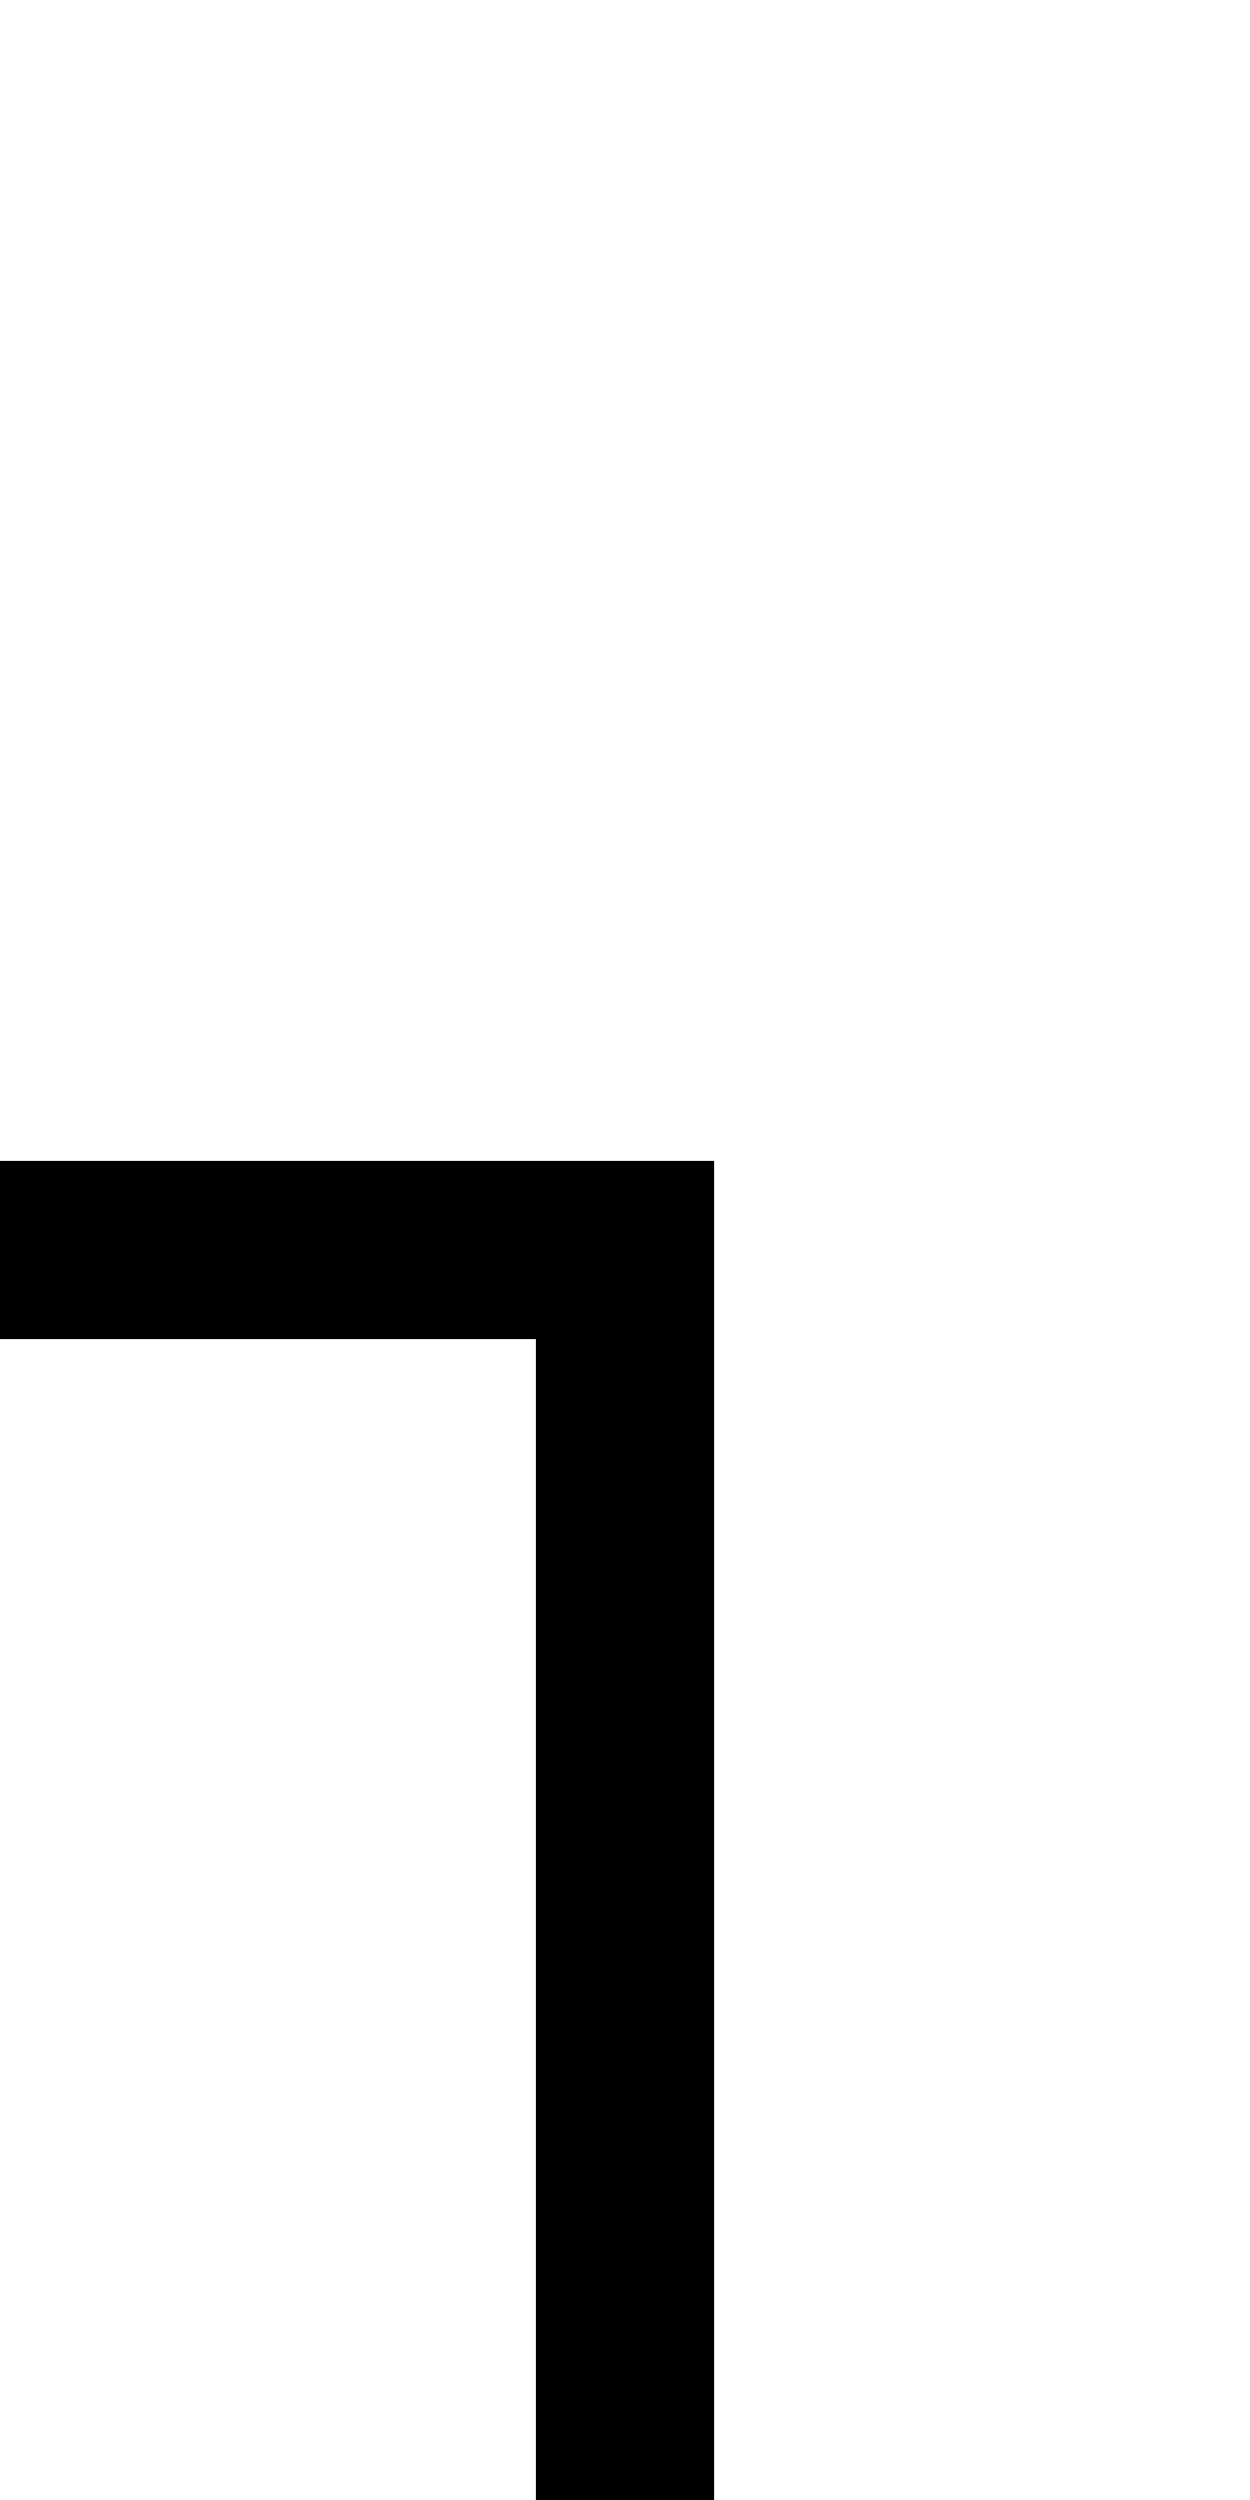
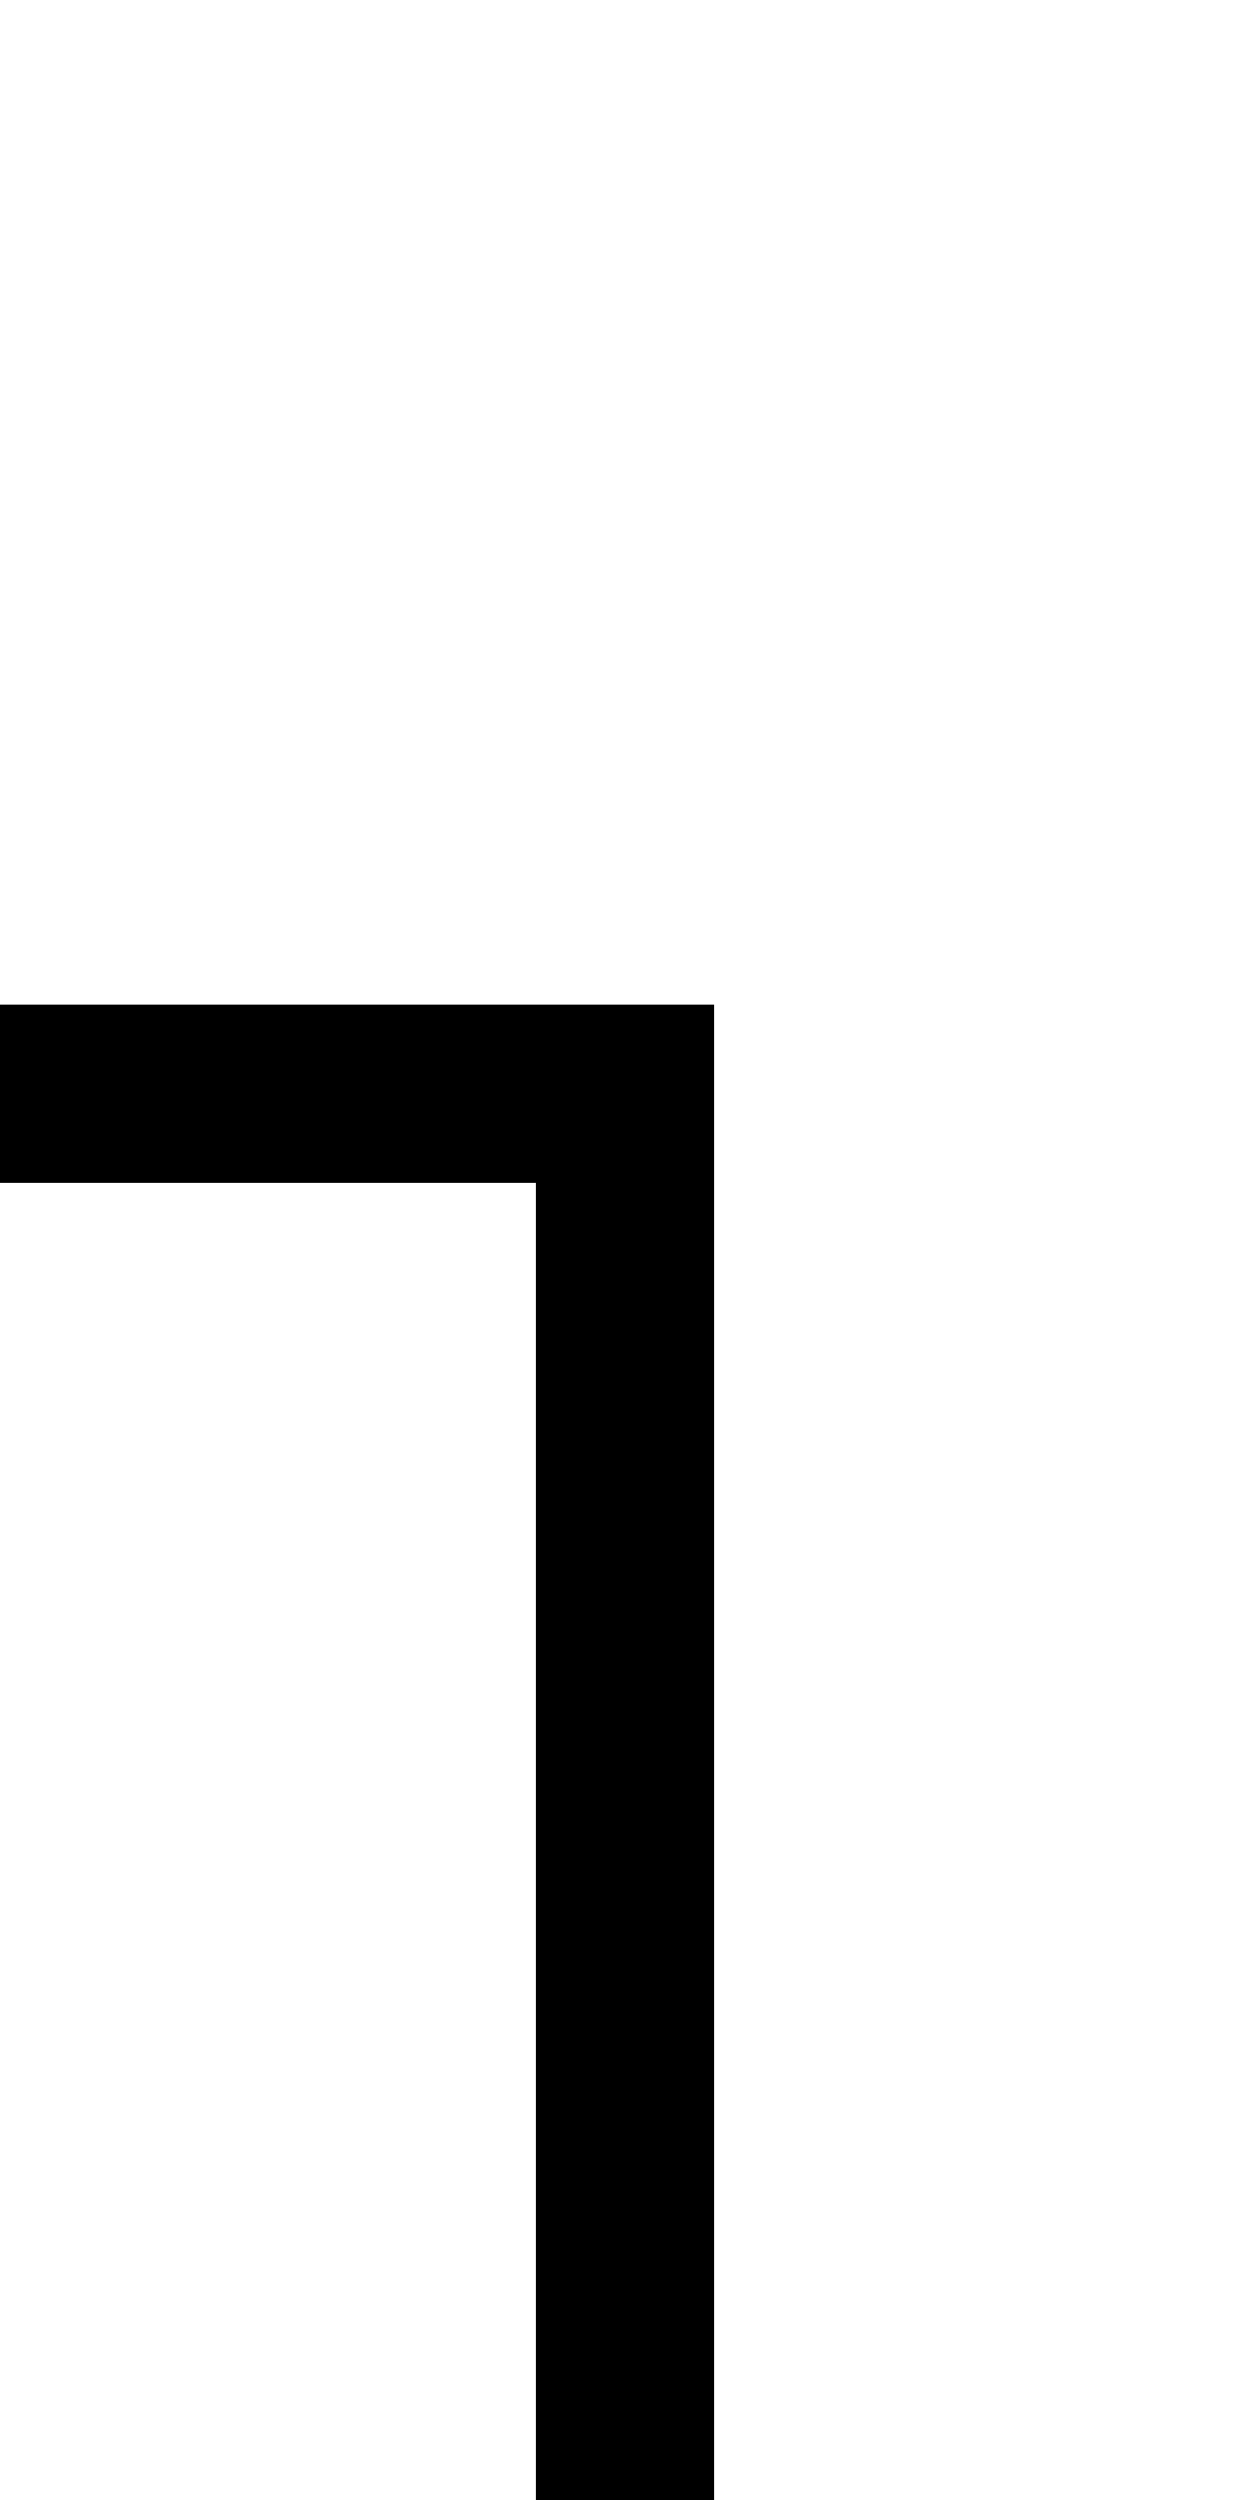
- <svg xmlns="http://www.w3.org/2000/svg" version="1.1" width="1024" height="2048" id="svg3355">
+ <svg xmlns="http://www.w3.org/2000/svg" id="svg3355" height="2048" width="1024" version="1.1">
  <defs id="defs3357" />
-   <g transform="matrix(0,0.8588235,-1,0,540.3622,572.2824)" id="layer1">
-     <path d="m 440.973,-44.638 1277.329,0 0,146 -1107.329,0 0,439 -170,0 z" id="path5114-5-3" style="fill:#000000;fill-opacity:1;stroke:none;display:inline" />
+   <g id="layer1" transform="matrix(0,0.8588235,-1,0,540.3622,572.2824)">
+     <path style="display:inline;fill:#000000;fill-opacity:1;stroke:none" id="path5114-5-3" d="M 291.931,-44.638 H 1718.301 v 146 H 461.932 v 503 H 291.931 Z" />
  </g>
-   <g transform="matrix(-0.8588235,0,0,-1,978.5344,808.7095)" id="layer1-4" />
+   <g id="layer1-4" transform="matrix(-0.8588235,0,0,-1,978.5344,808.7095)" />
</svg>
